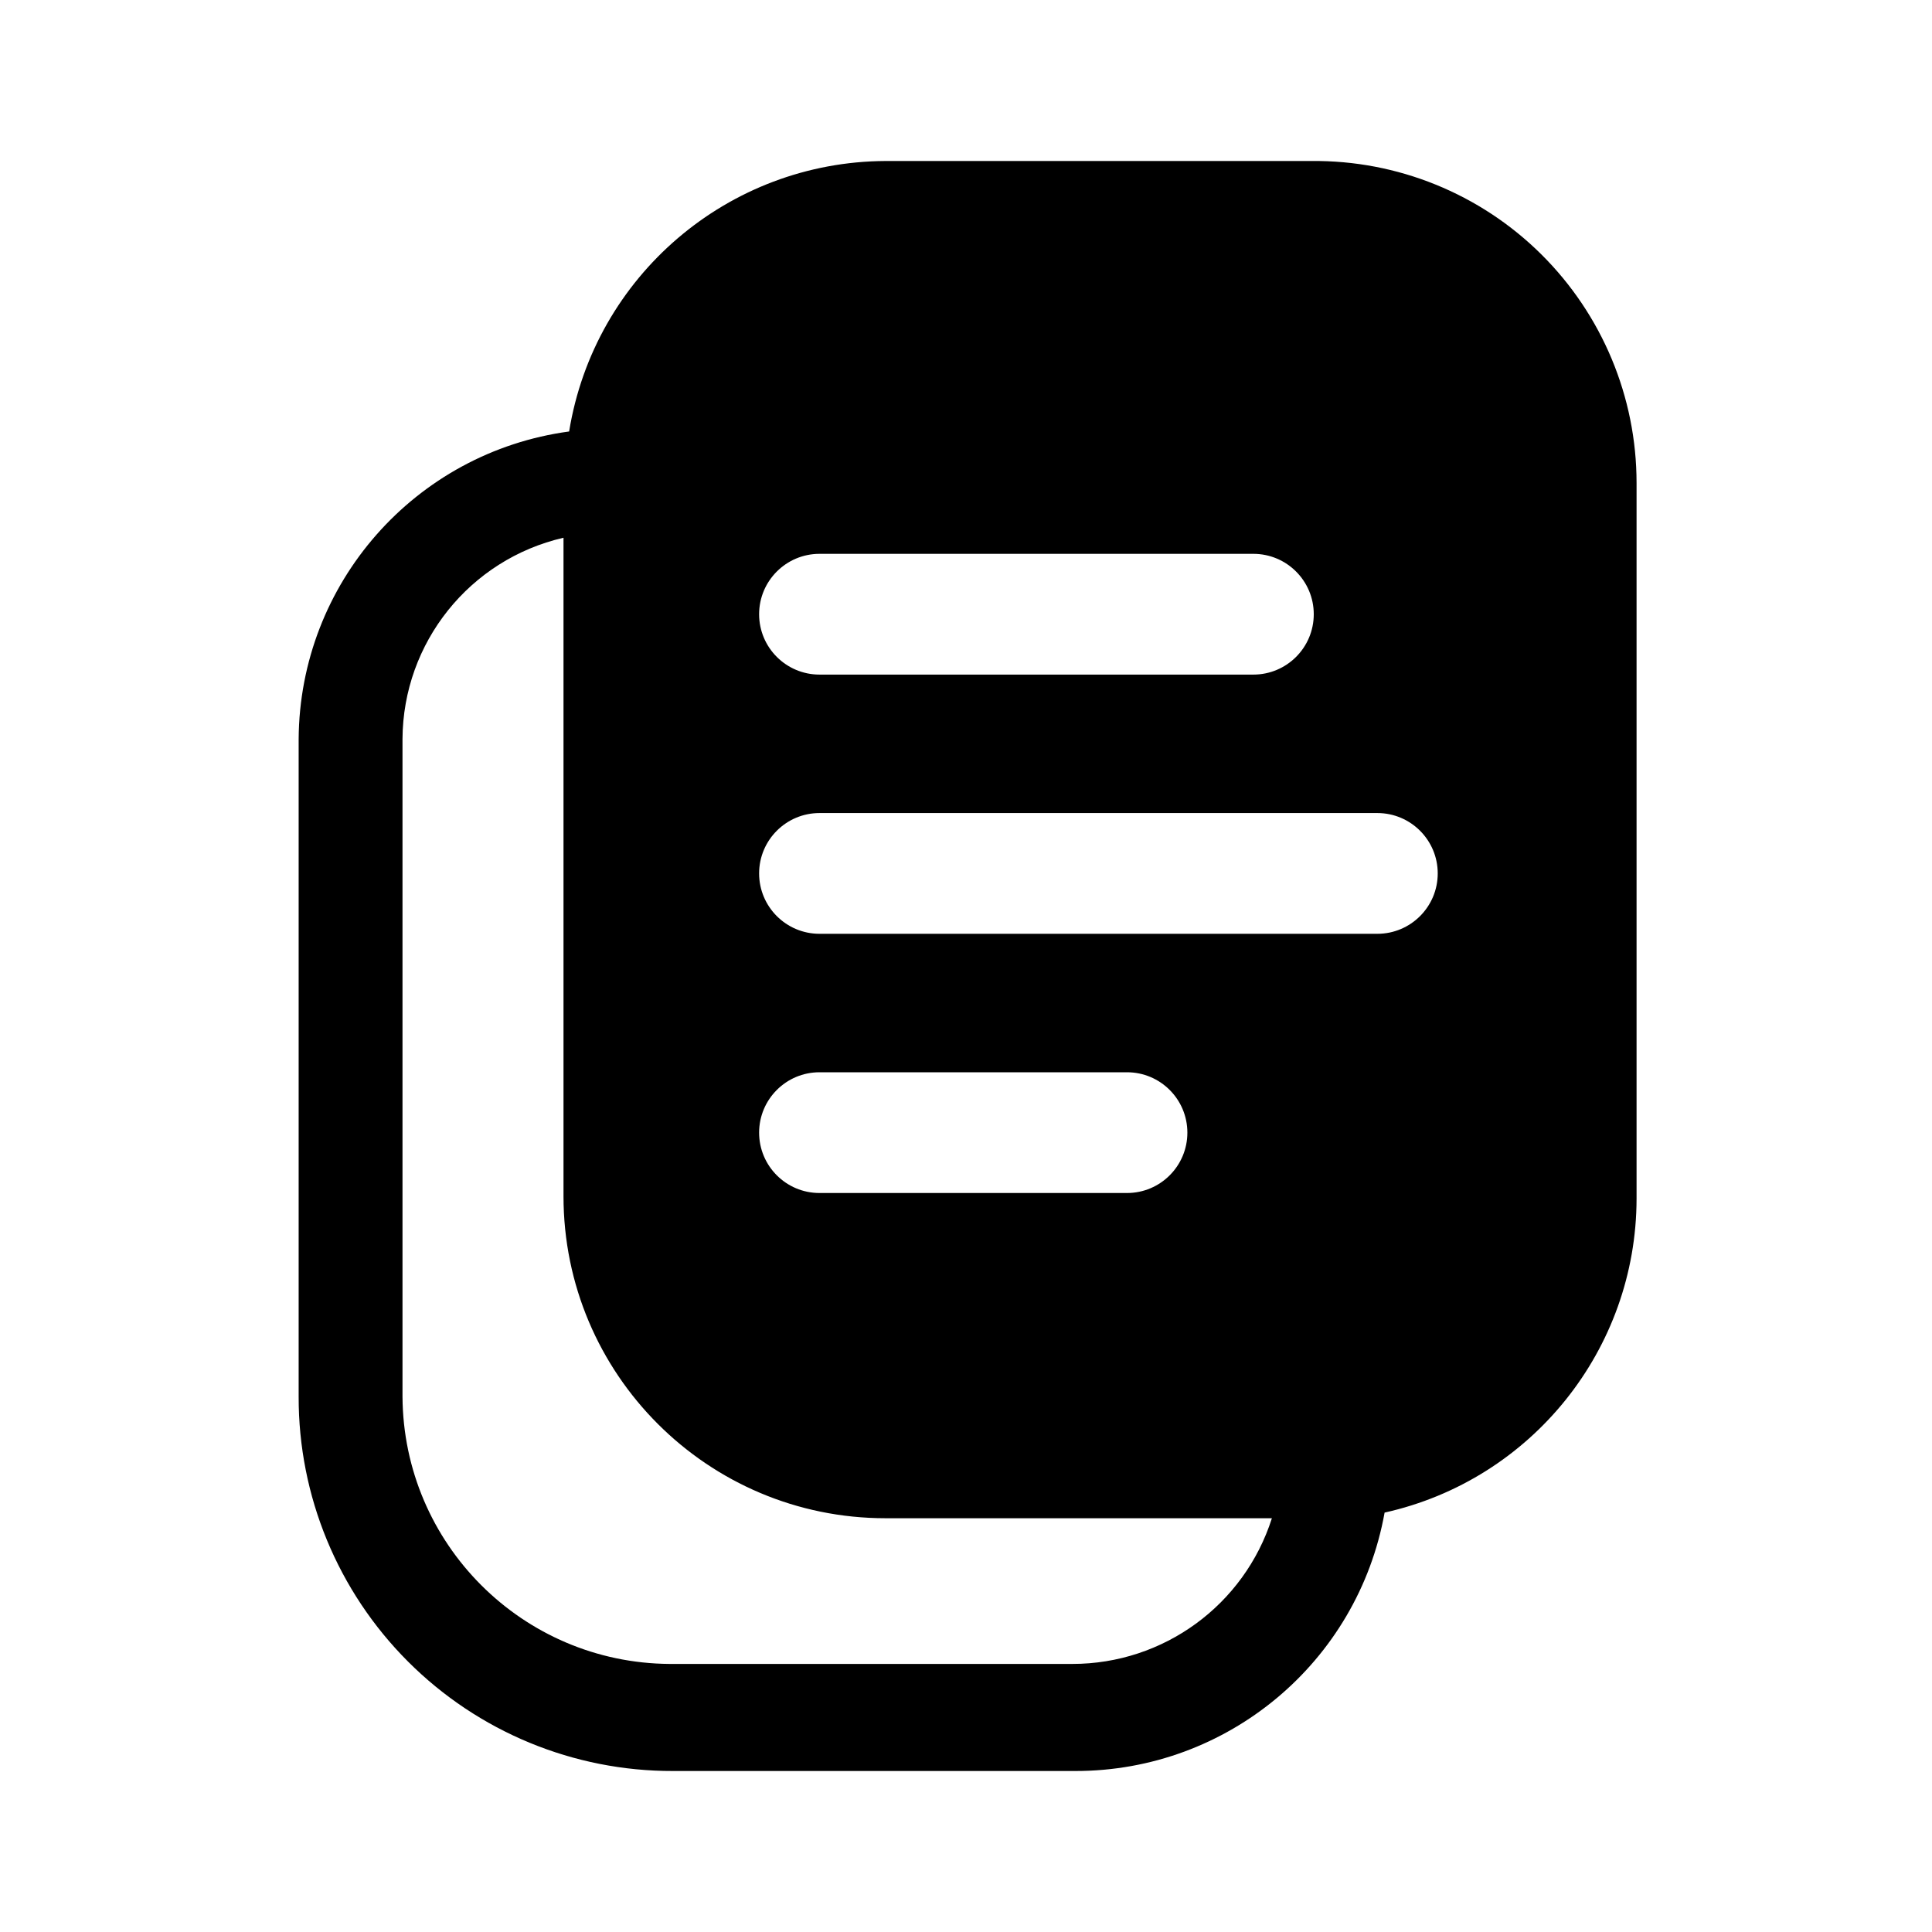
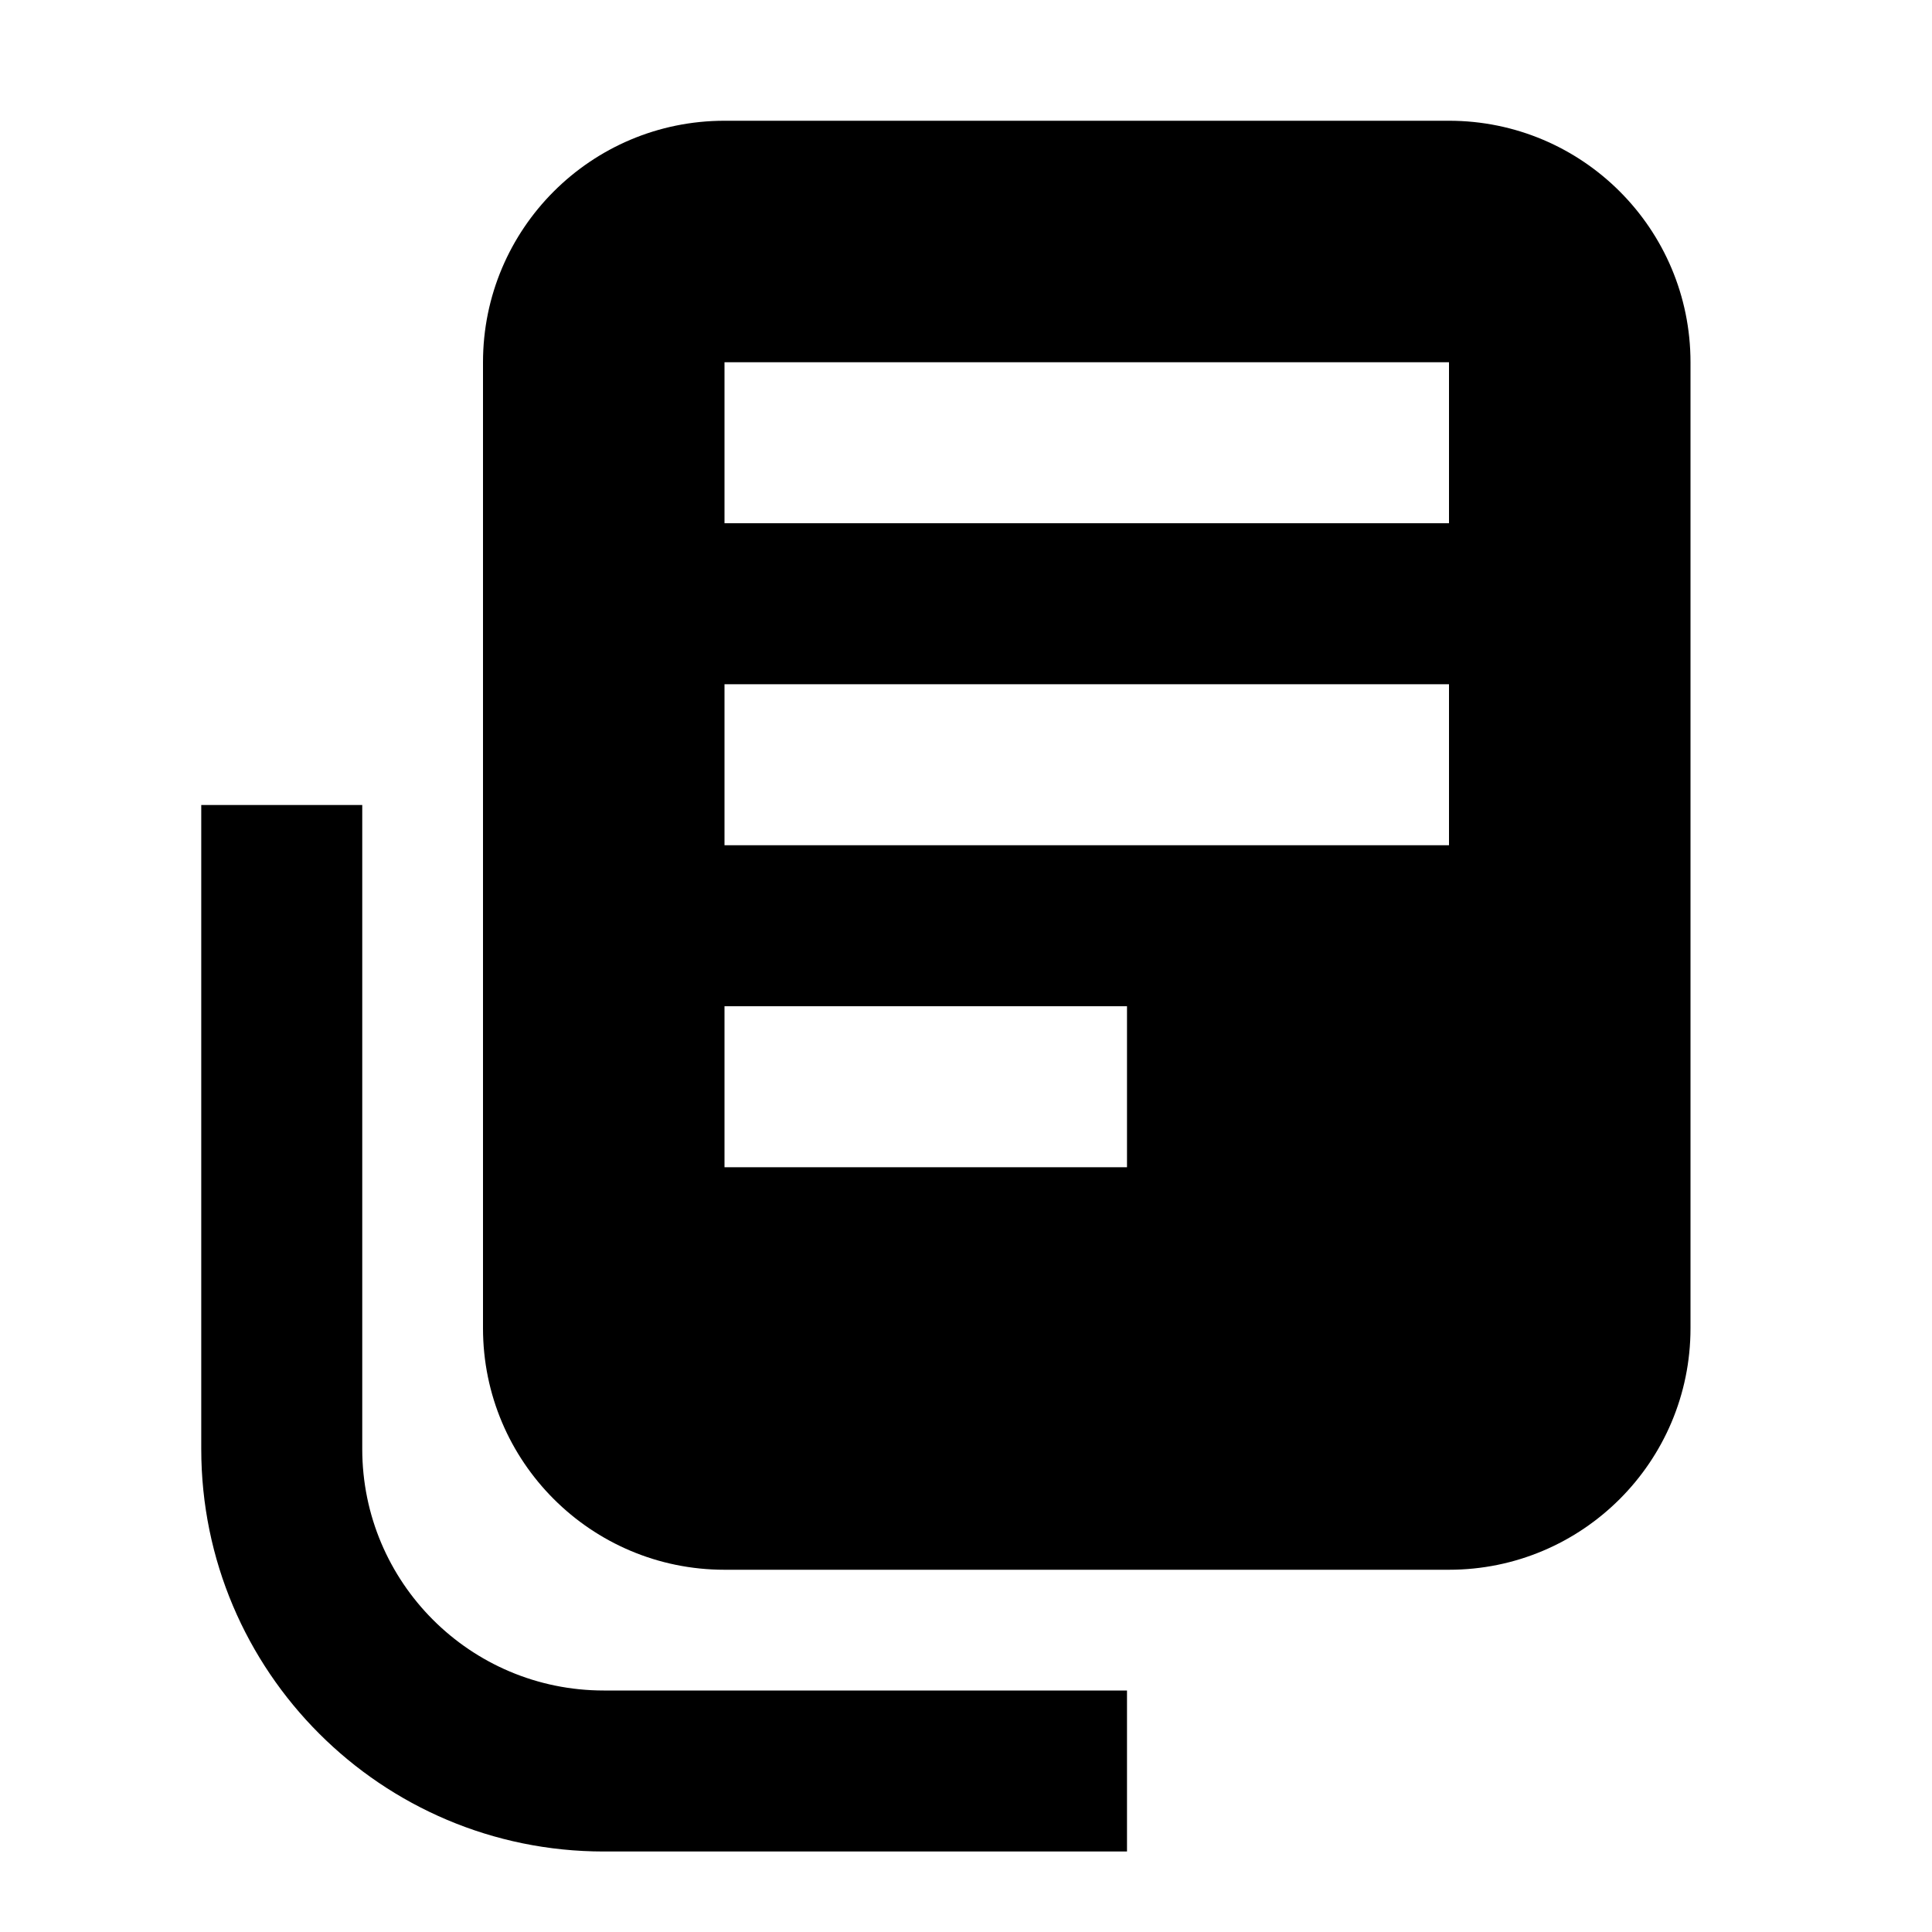
- <svg xmlns="http://www.w3.org/2000/svg" viewBox="0 0 24 24">
-   <path fill-rule="evenodd" clip-rule="evenodd" d="M16.29 2H11C9.045 2.009 7.383 3.43 7.07 5.36C5.155 5.619 3.722 7.248 3.71 9.18V17.35C3.707 18.584 4.196 19.768 5.069 20.641C5.942 21.514 7.126 22.003 8.36 22H13.36C15.248 22.001 16.866 20.649 17.2 18.79C19.027 18.383 20.328 16.762 20.33 14.89V6C20.33 4.932 19.903 3.909 19.144 3.157C18.386 2.406 17.358 1.989 16.29 2ZM10.18 6.88H15.57C15.984 6.88 16.32 7.216 16.32 7.63C16.32 8.044 15.984 8.38 15.57 8.38H10.18C9.766 8.38 9.43 8.044 9.43 7.63C9.43 7.216 9.766 6.88 10.18 6.88ZM8.32 20.67H13.32C14.453 20.671 15.456 19.939 15.8 18.86H11C8.791 18.86 7 17.069 7 14.86V6.68C5.834 6.949 5.006 7.984 5 9.18V17.35C5.011 19.179 6.491 20.659 8.32 20.67ZM9.43 14.07C9.43 13.656 9.766 13.32 10.18 13.32H14C14.414 13.32 14.75 13.656 14.75 14.07C14.75 14.484 14.414 14.82 14 14.82H10.18C9.766 14.82 9.43 14.484 9.43 14.07ZM10.18 11.6H17.11C17.524 11.6 17.86 11.264 17.86 10.85C17.86 10.436 17.524 10.1 17.11 10.1H10.18C9.766 10.1 9.43 10.436 9.43 10.85C9.43 11.264 9.766 11.6 10.18 11.6Z" fill="currentColor" />
+ <svg xmlns="http://www.w3.org/2000/svg" viewBox="0 0 24 24" fill="none">
+   <path fill-rule="evenodd" clip-rule="evenodd" d="M6 4.5C6 2.843 7.343 1.5 9 1.5H18C19.657 1.5 21 2.843 21 4.5V16.5C21 18.157 19.657 19.5 18 19.5H9C7.343 19.5 6 18.157 6 16.5V4.5ZM9 4.5H18V6.5H9V4.5ZM18 8.5H9V10.5H18V8.5ZM9 12.5H14V14.5H9V12.5Z" fill="currentColor" />
+   <path d="M2.5 10V18C2.5 20.761 4.739 23 7.5 23H14V21H7.5C5.843 21 4.5 19.657 4.5 18V10H2.5Z" fill="currentColor" />
</svg>
